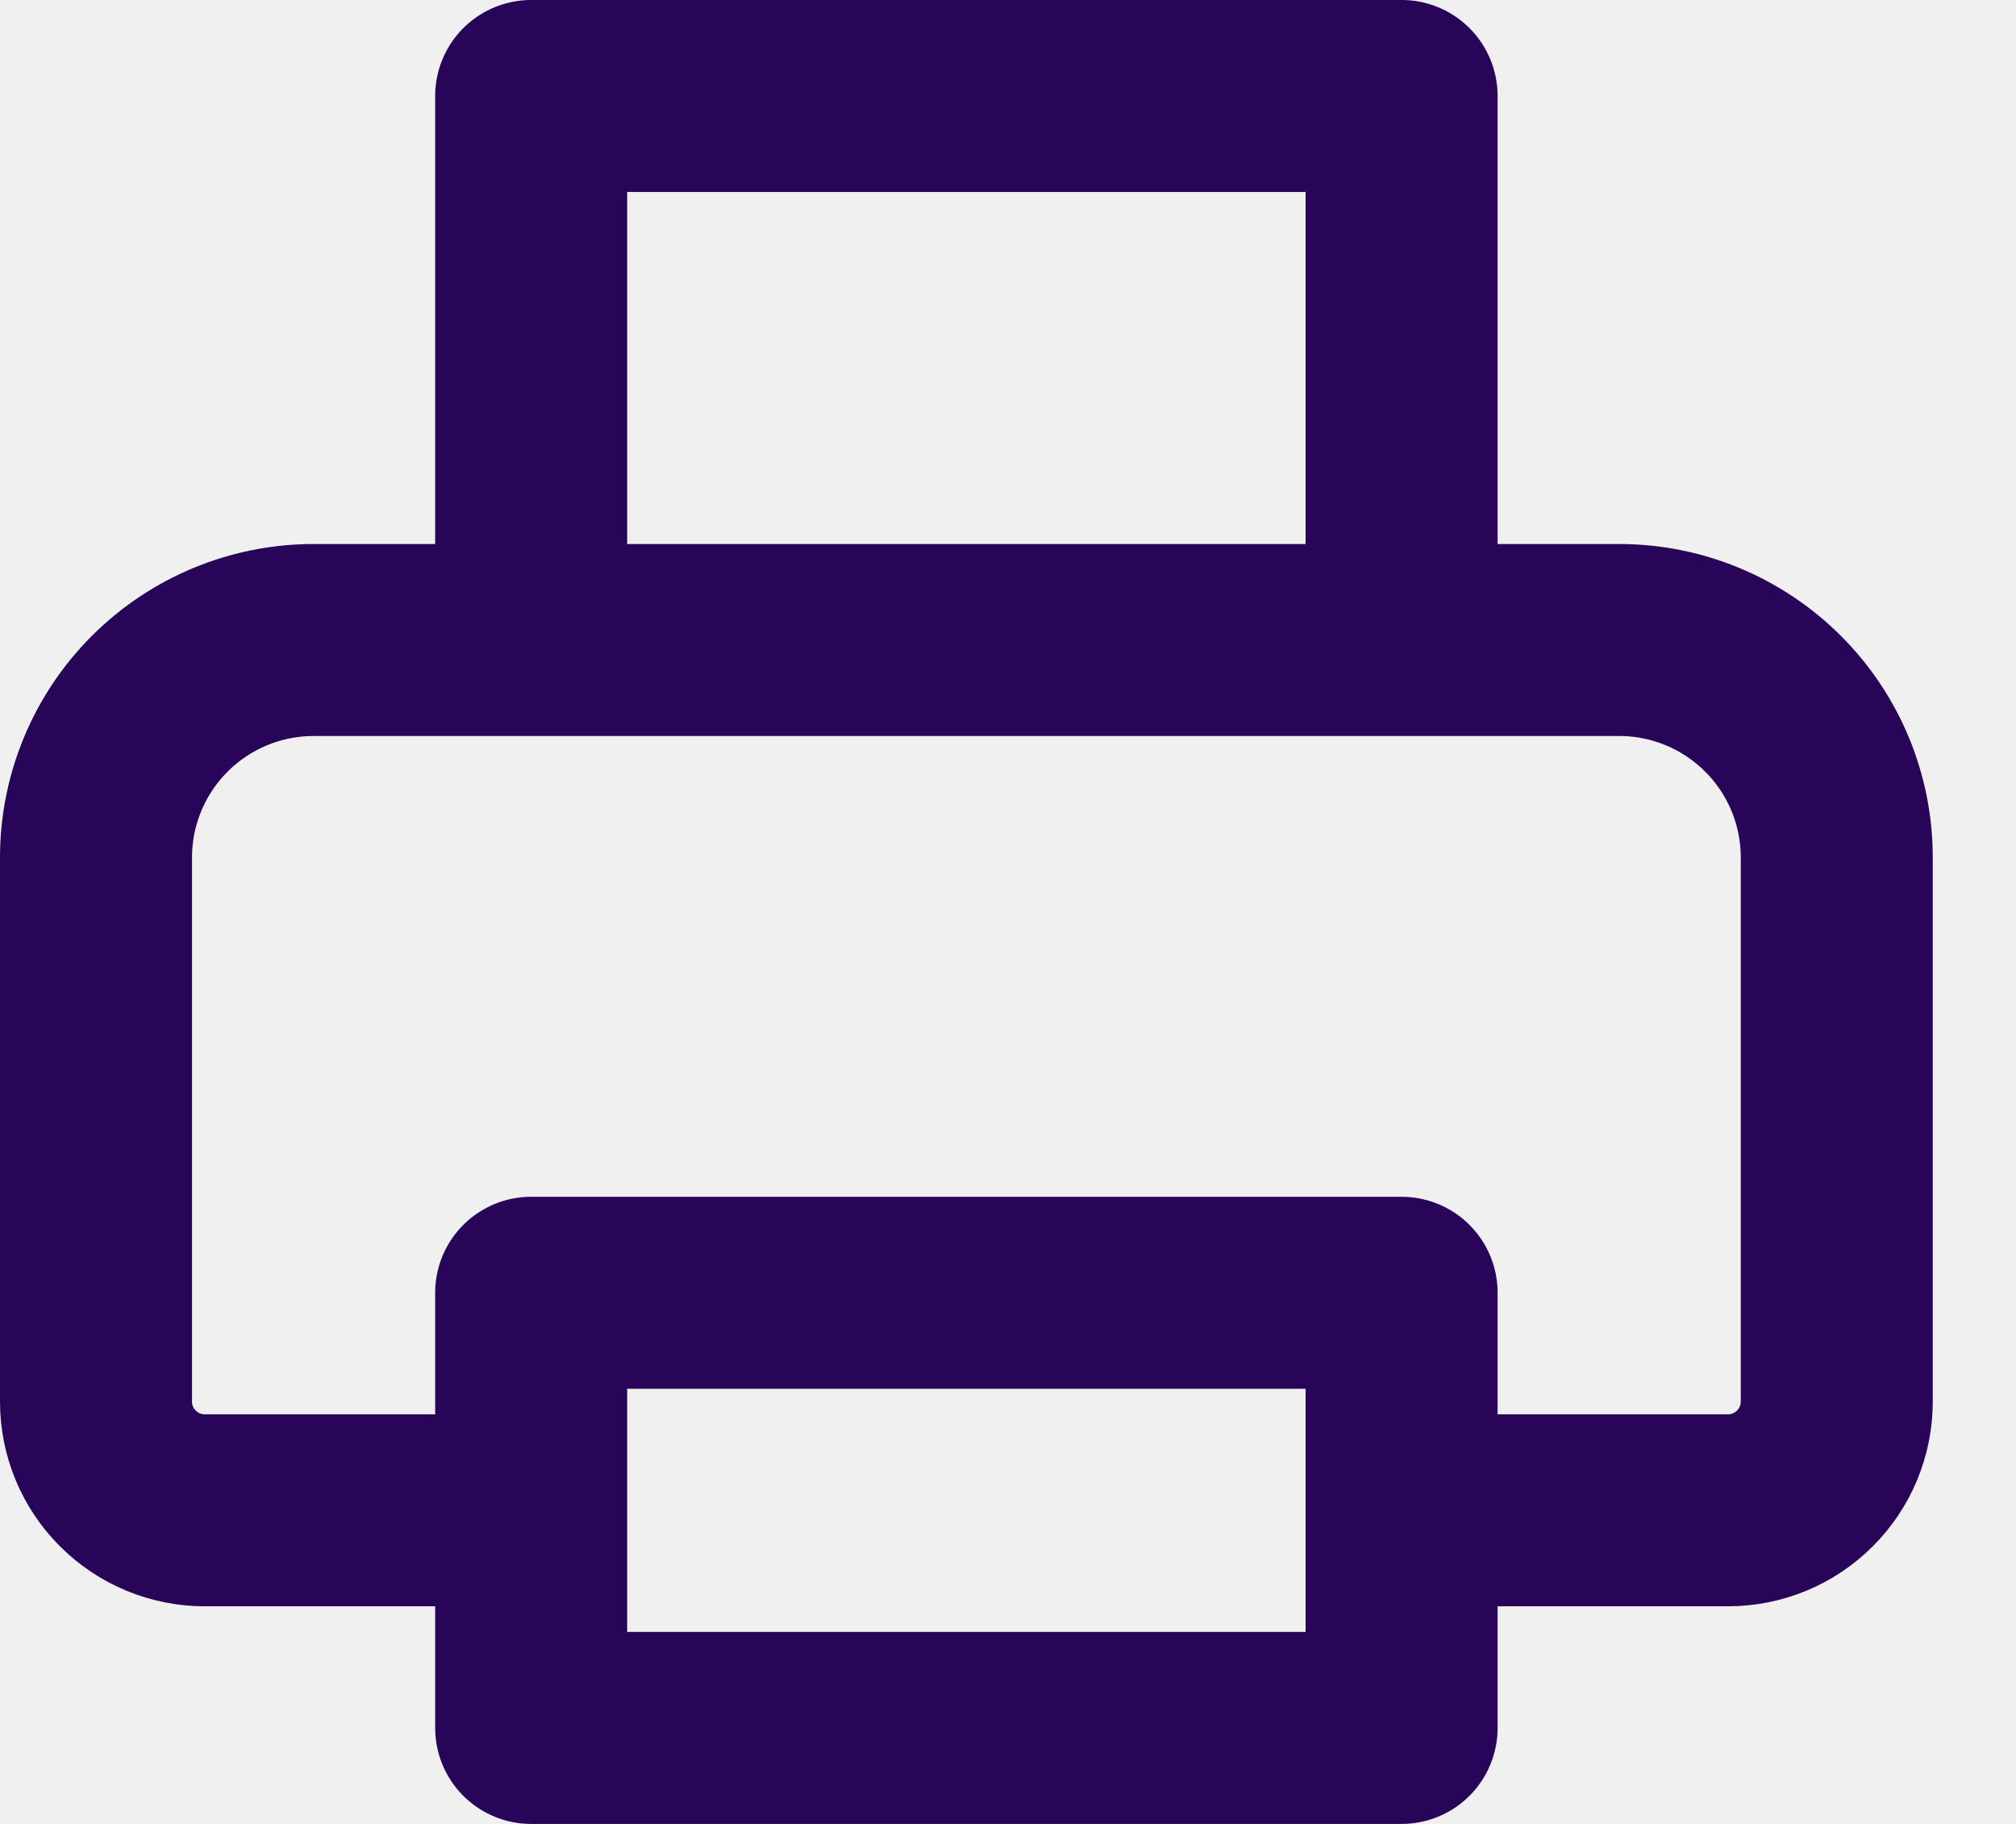
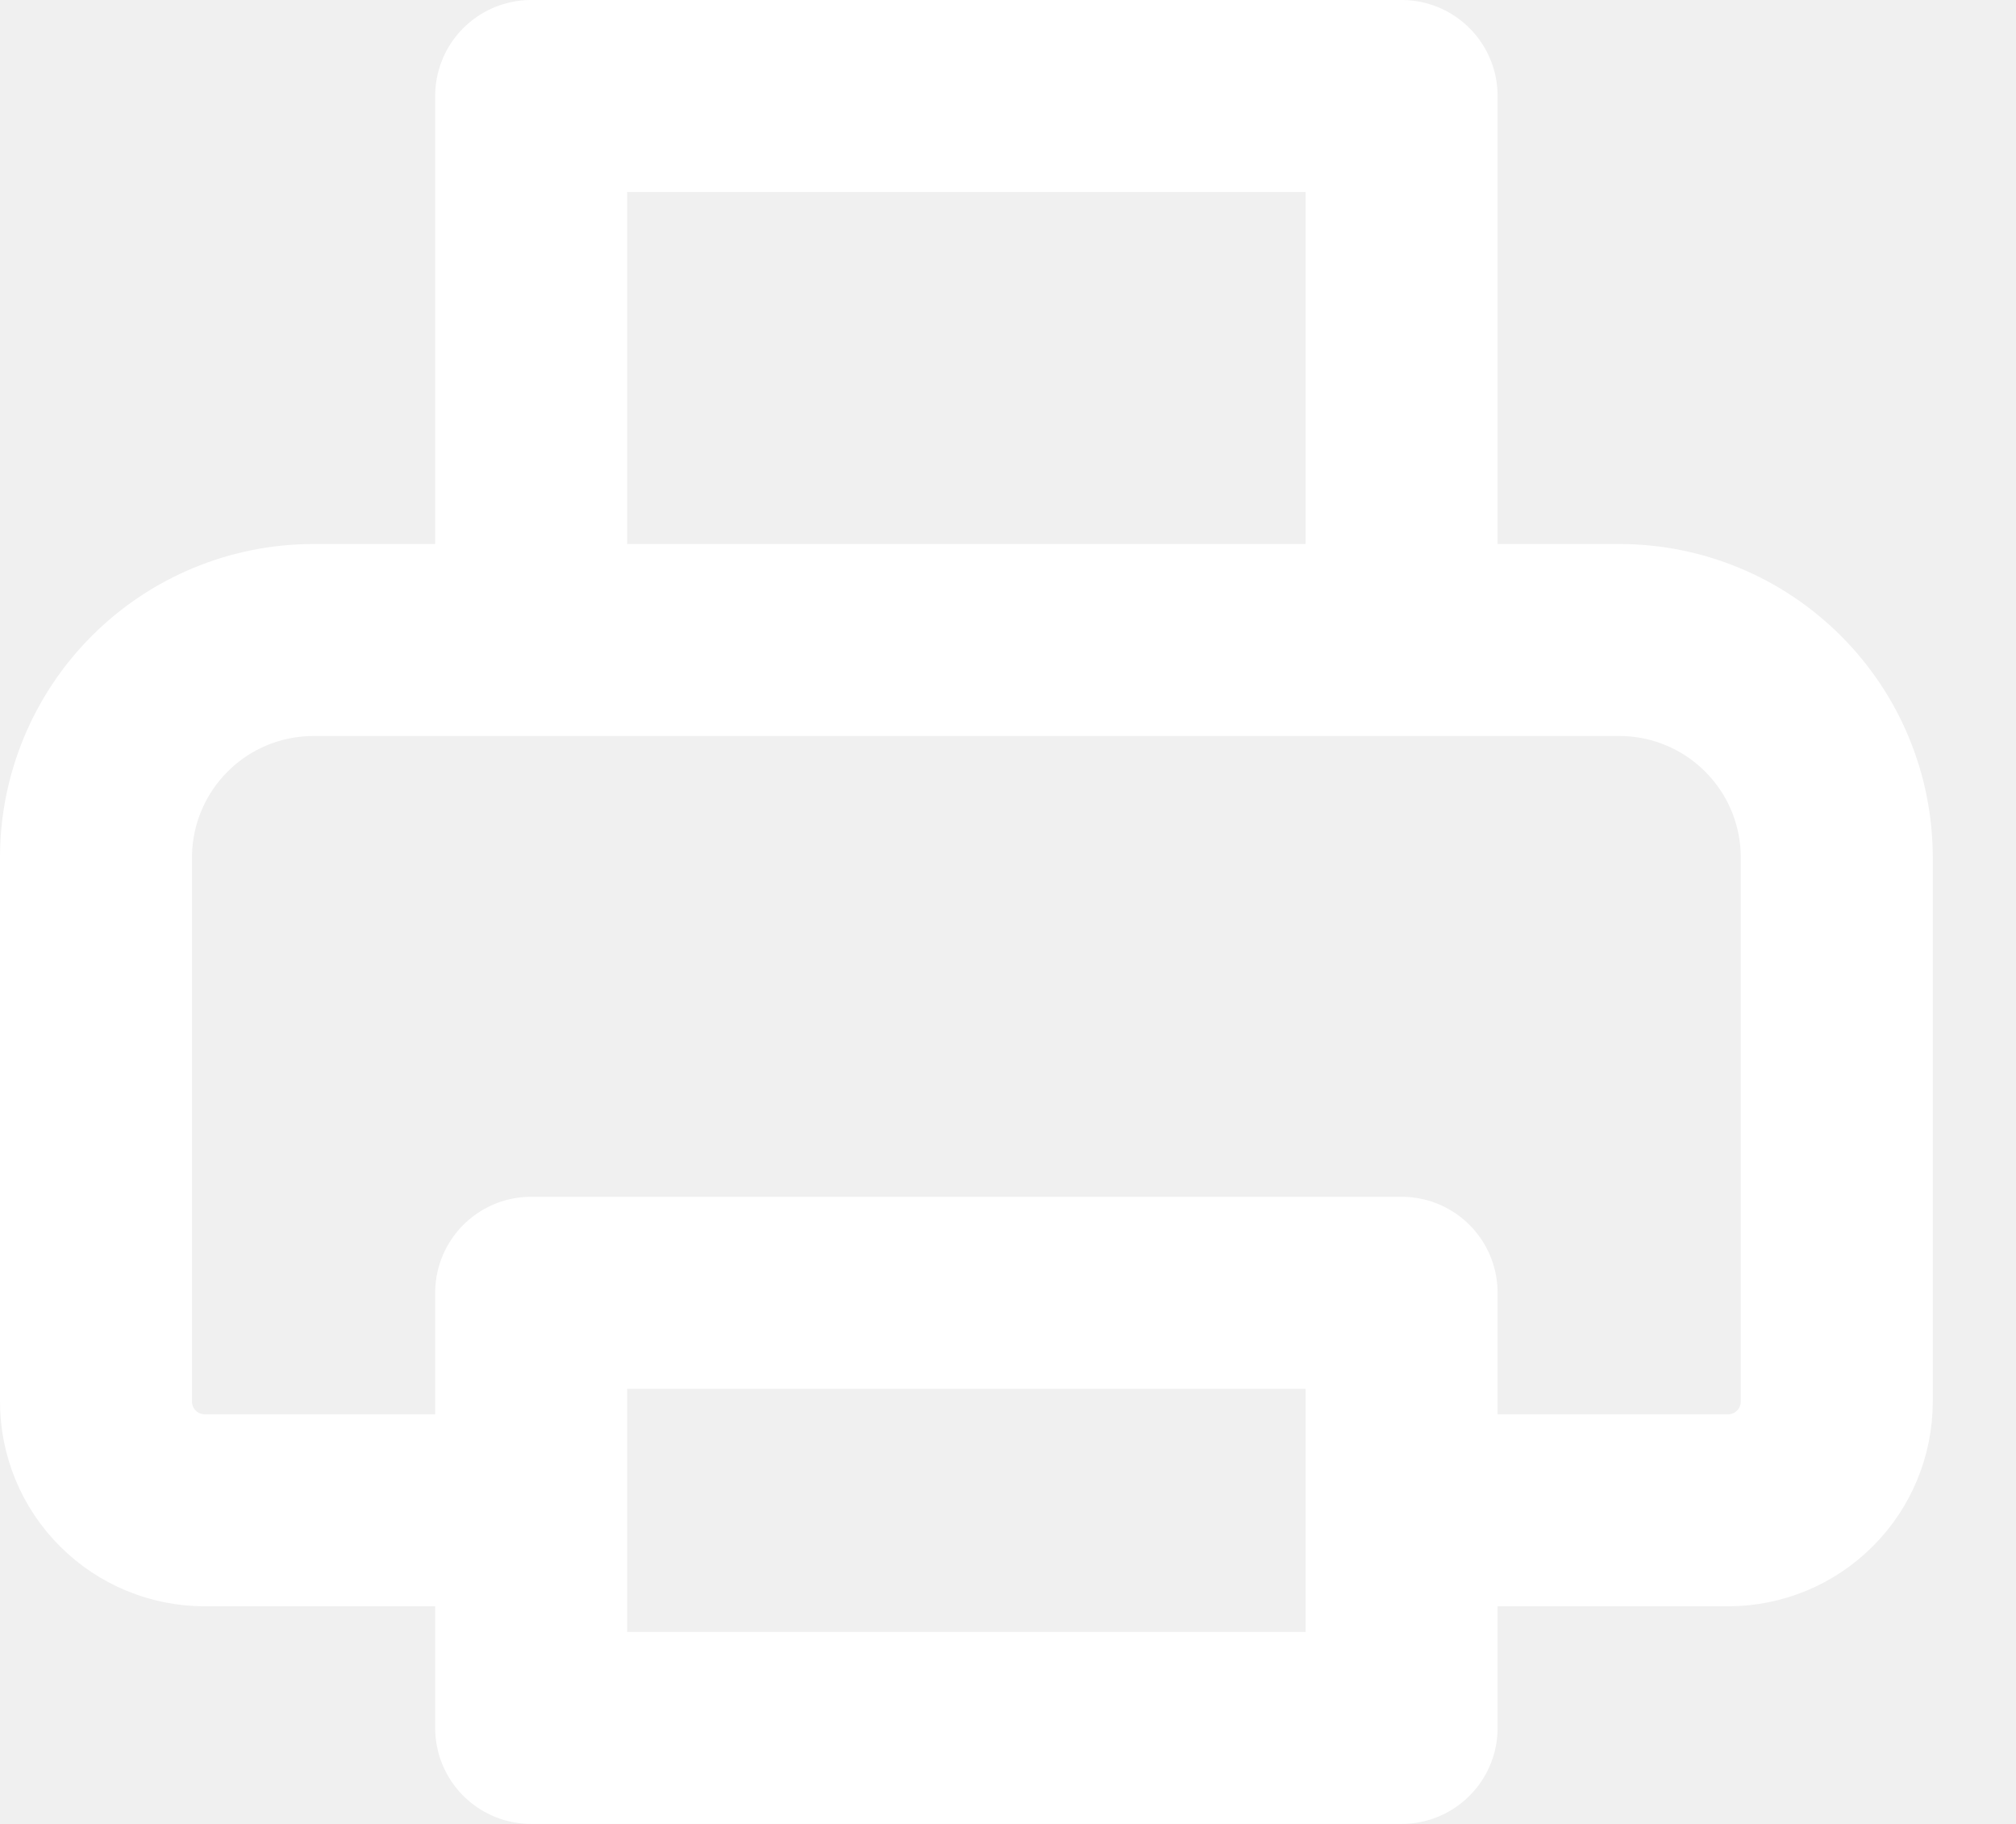
<svg xmlns="http://www.w3.org/2000/svg" width="21" height="19" viewBox="0 0 21 19" fill="none">
-   <path d="M5.533 15.733H2.133C1.833 15.733 1.544 15.614 1.332 15.401C1.119 15.189 1 14.901 1 14.6V8.933C1 8.332 1.239 7.756 1.664 7.331C2.089 6.906 2.666 6.667 3.267 6.667H16.867C17.468 6.667 18.044 6.906 18.469 7.331C18.895 7.756 19.133 8.332 19.133 8.933V14.6C19.133 14.901 19.014 15.189 18.801 15.401C18.589 15.614 18.301 15.733 18 15.733H14.6M5.533 1H14.6V6.667H5.533V1ZM5.533 13.467H14.6V18H5.533V13.467Z" stroke="#280559" stroke-width="2" stroke-linejoin="round" />
+   <path d="M5.533 15.733H2.133C1.833 15.733 1.544 15.614 1.332 15.401C1.119 15.189 1 14.901 1 14.6V8.933C1 8.332 1.239 7.756 1.664 7.331C2.089 6.905 2.666 6.667 3.267 6.667H16.867C17.468 6.667 18.044 6.905 18.469 7.331C18.895 7.756 19.133 8.332 19.133 8.933V14.6C19.133 14.901 19.014 15.189 18.801 15.401C18.589 15.614 18.301 15.733 18 15.733H14.6M5.533 1H14.6V6.667H5.533V1ZM5.533 13.467H14.6V18H5.533V13.467Z" stroke="white" stroke-width="2" stroke-linejoin="round" />
</svg>
